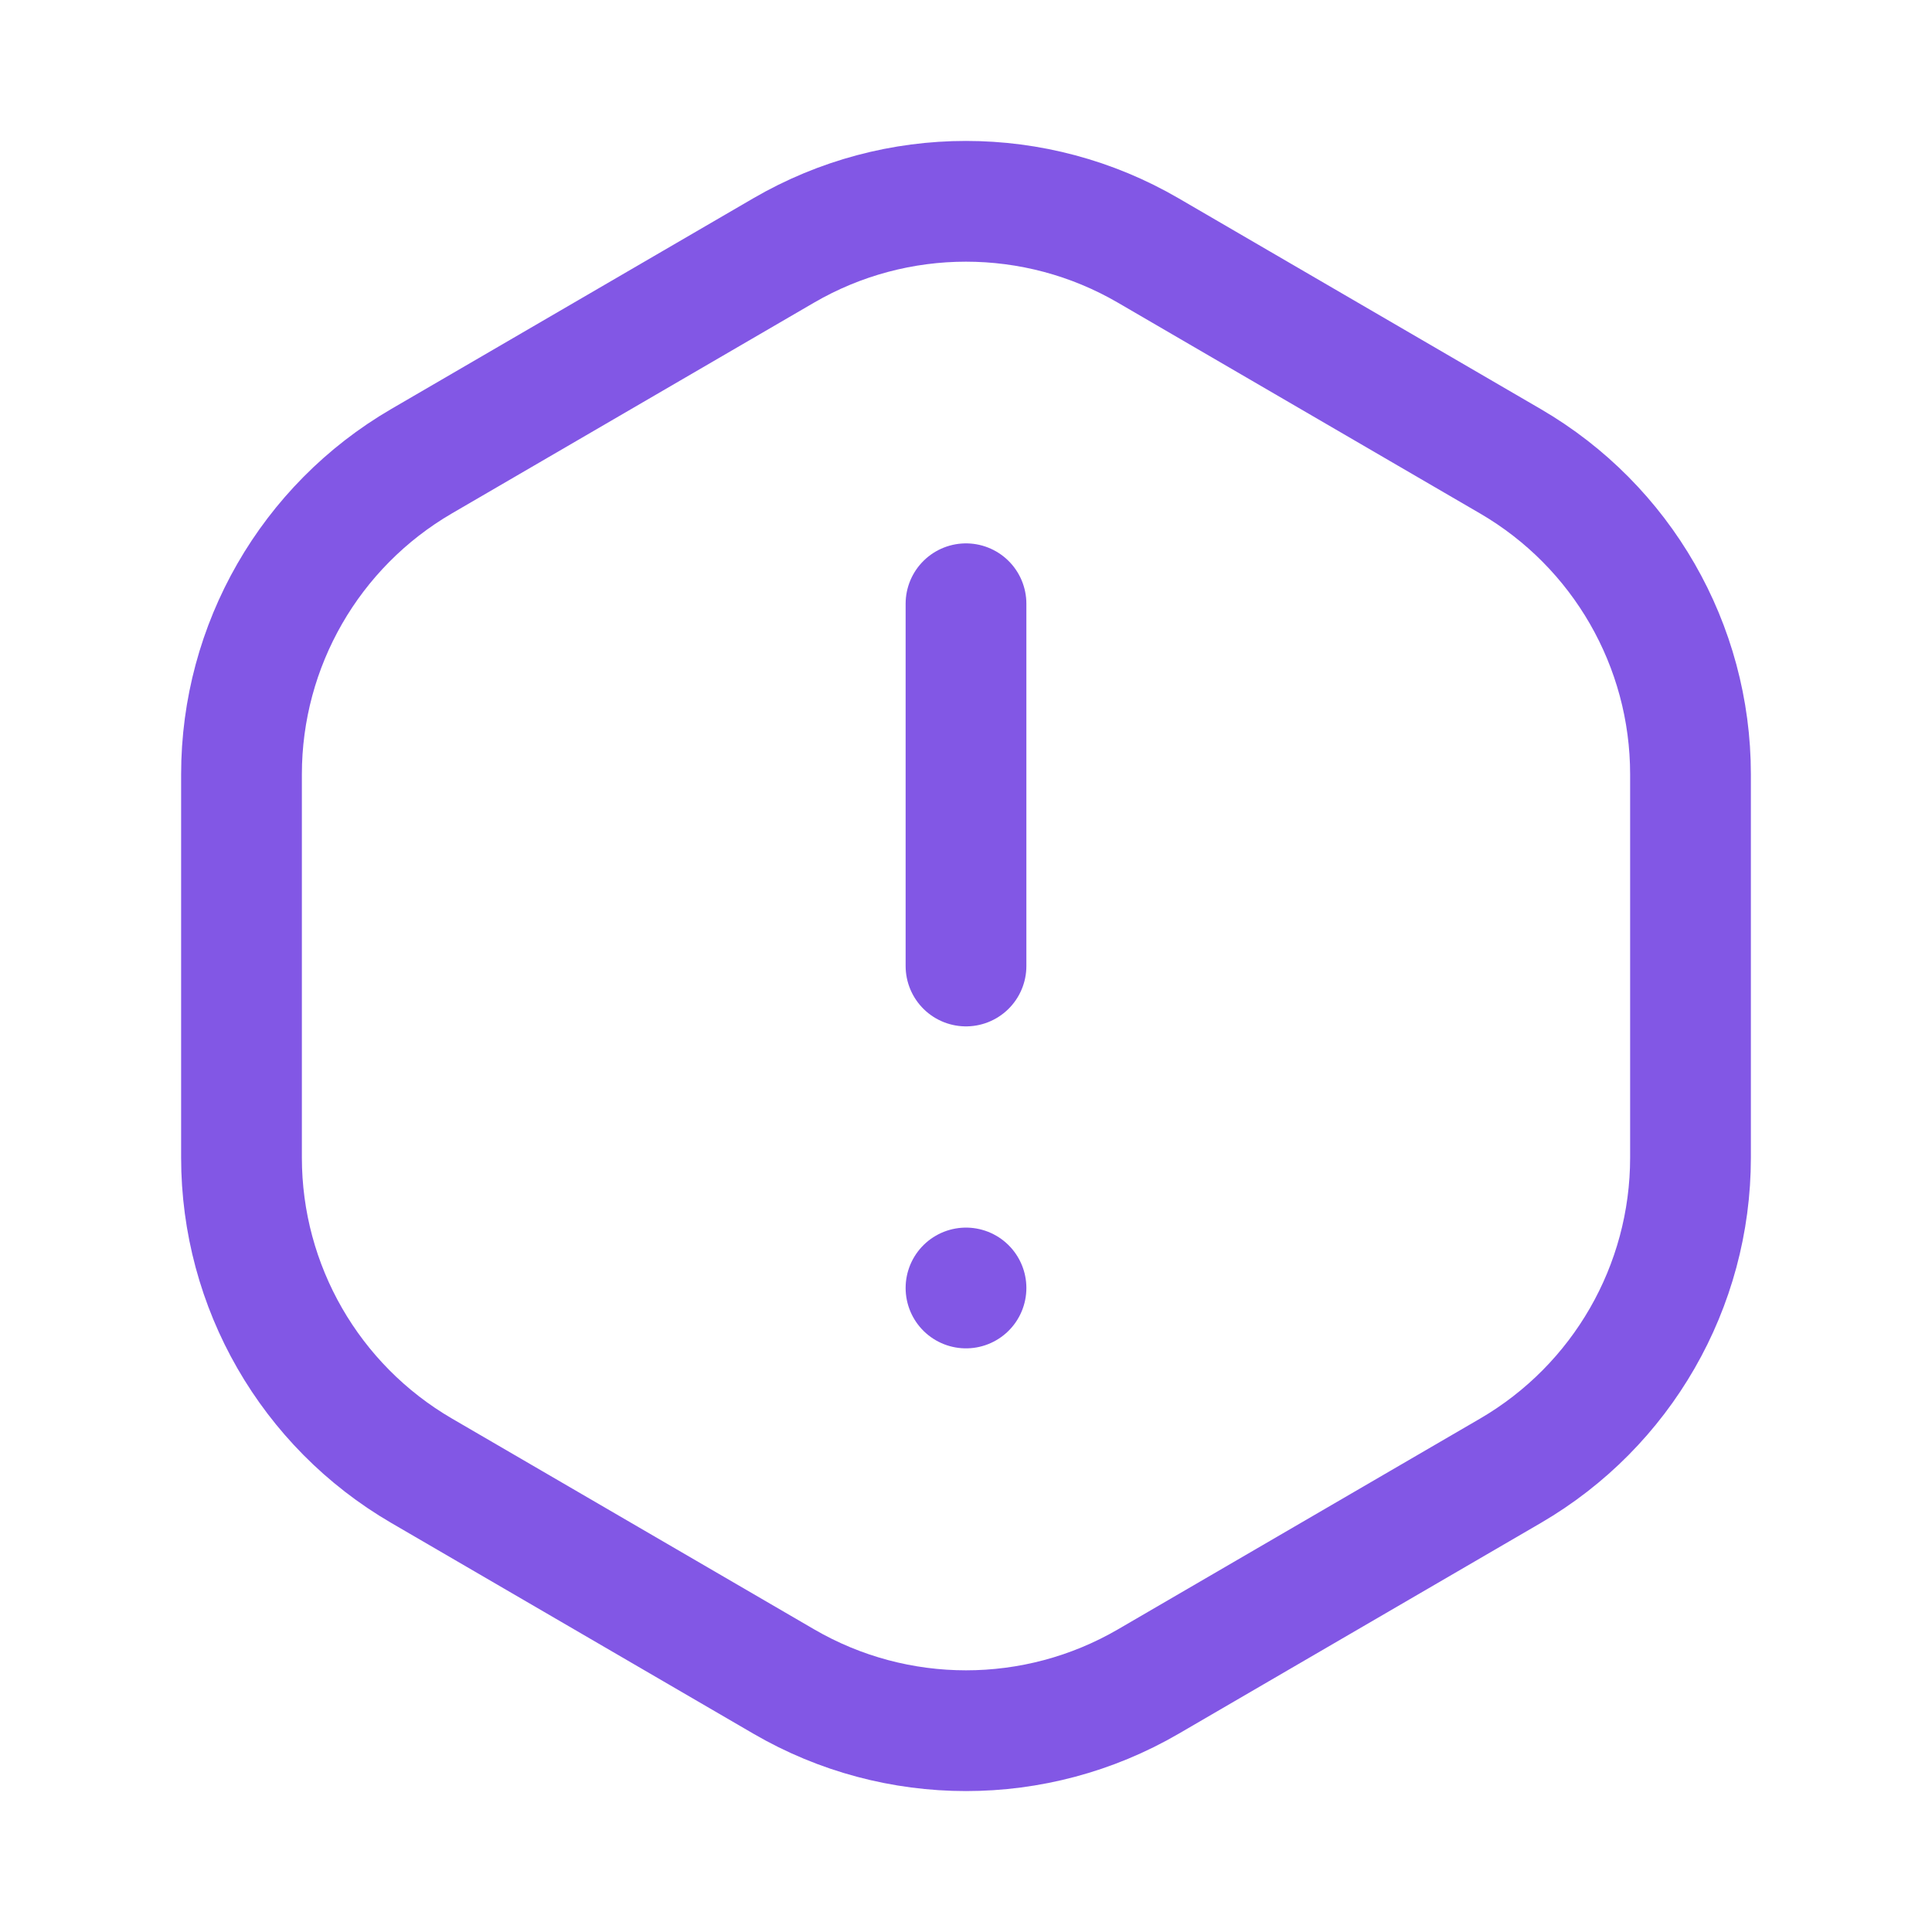
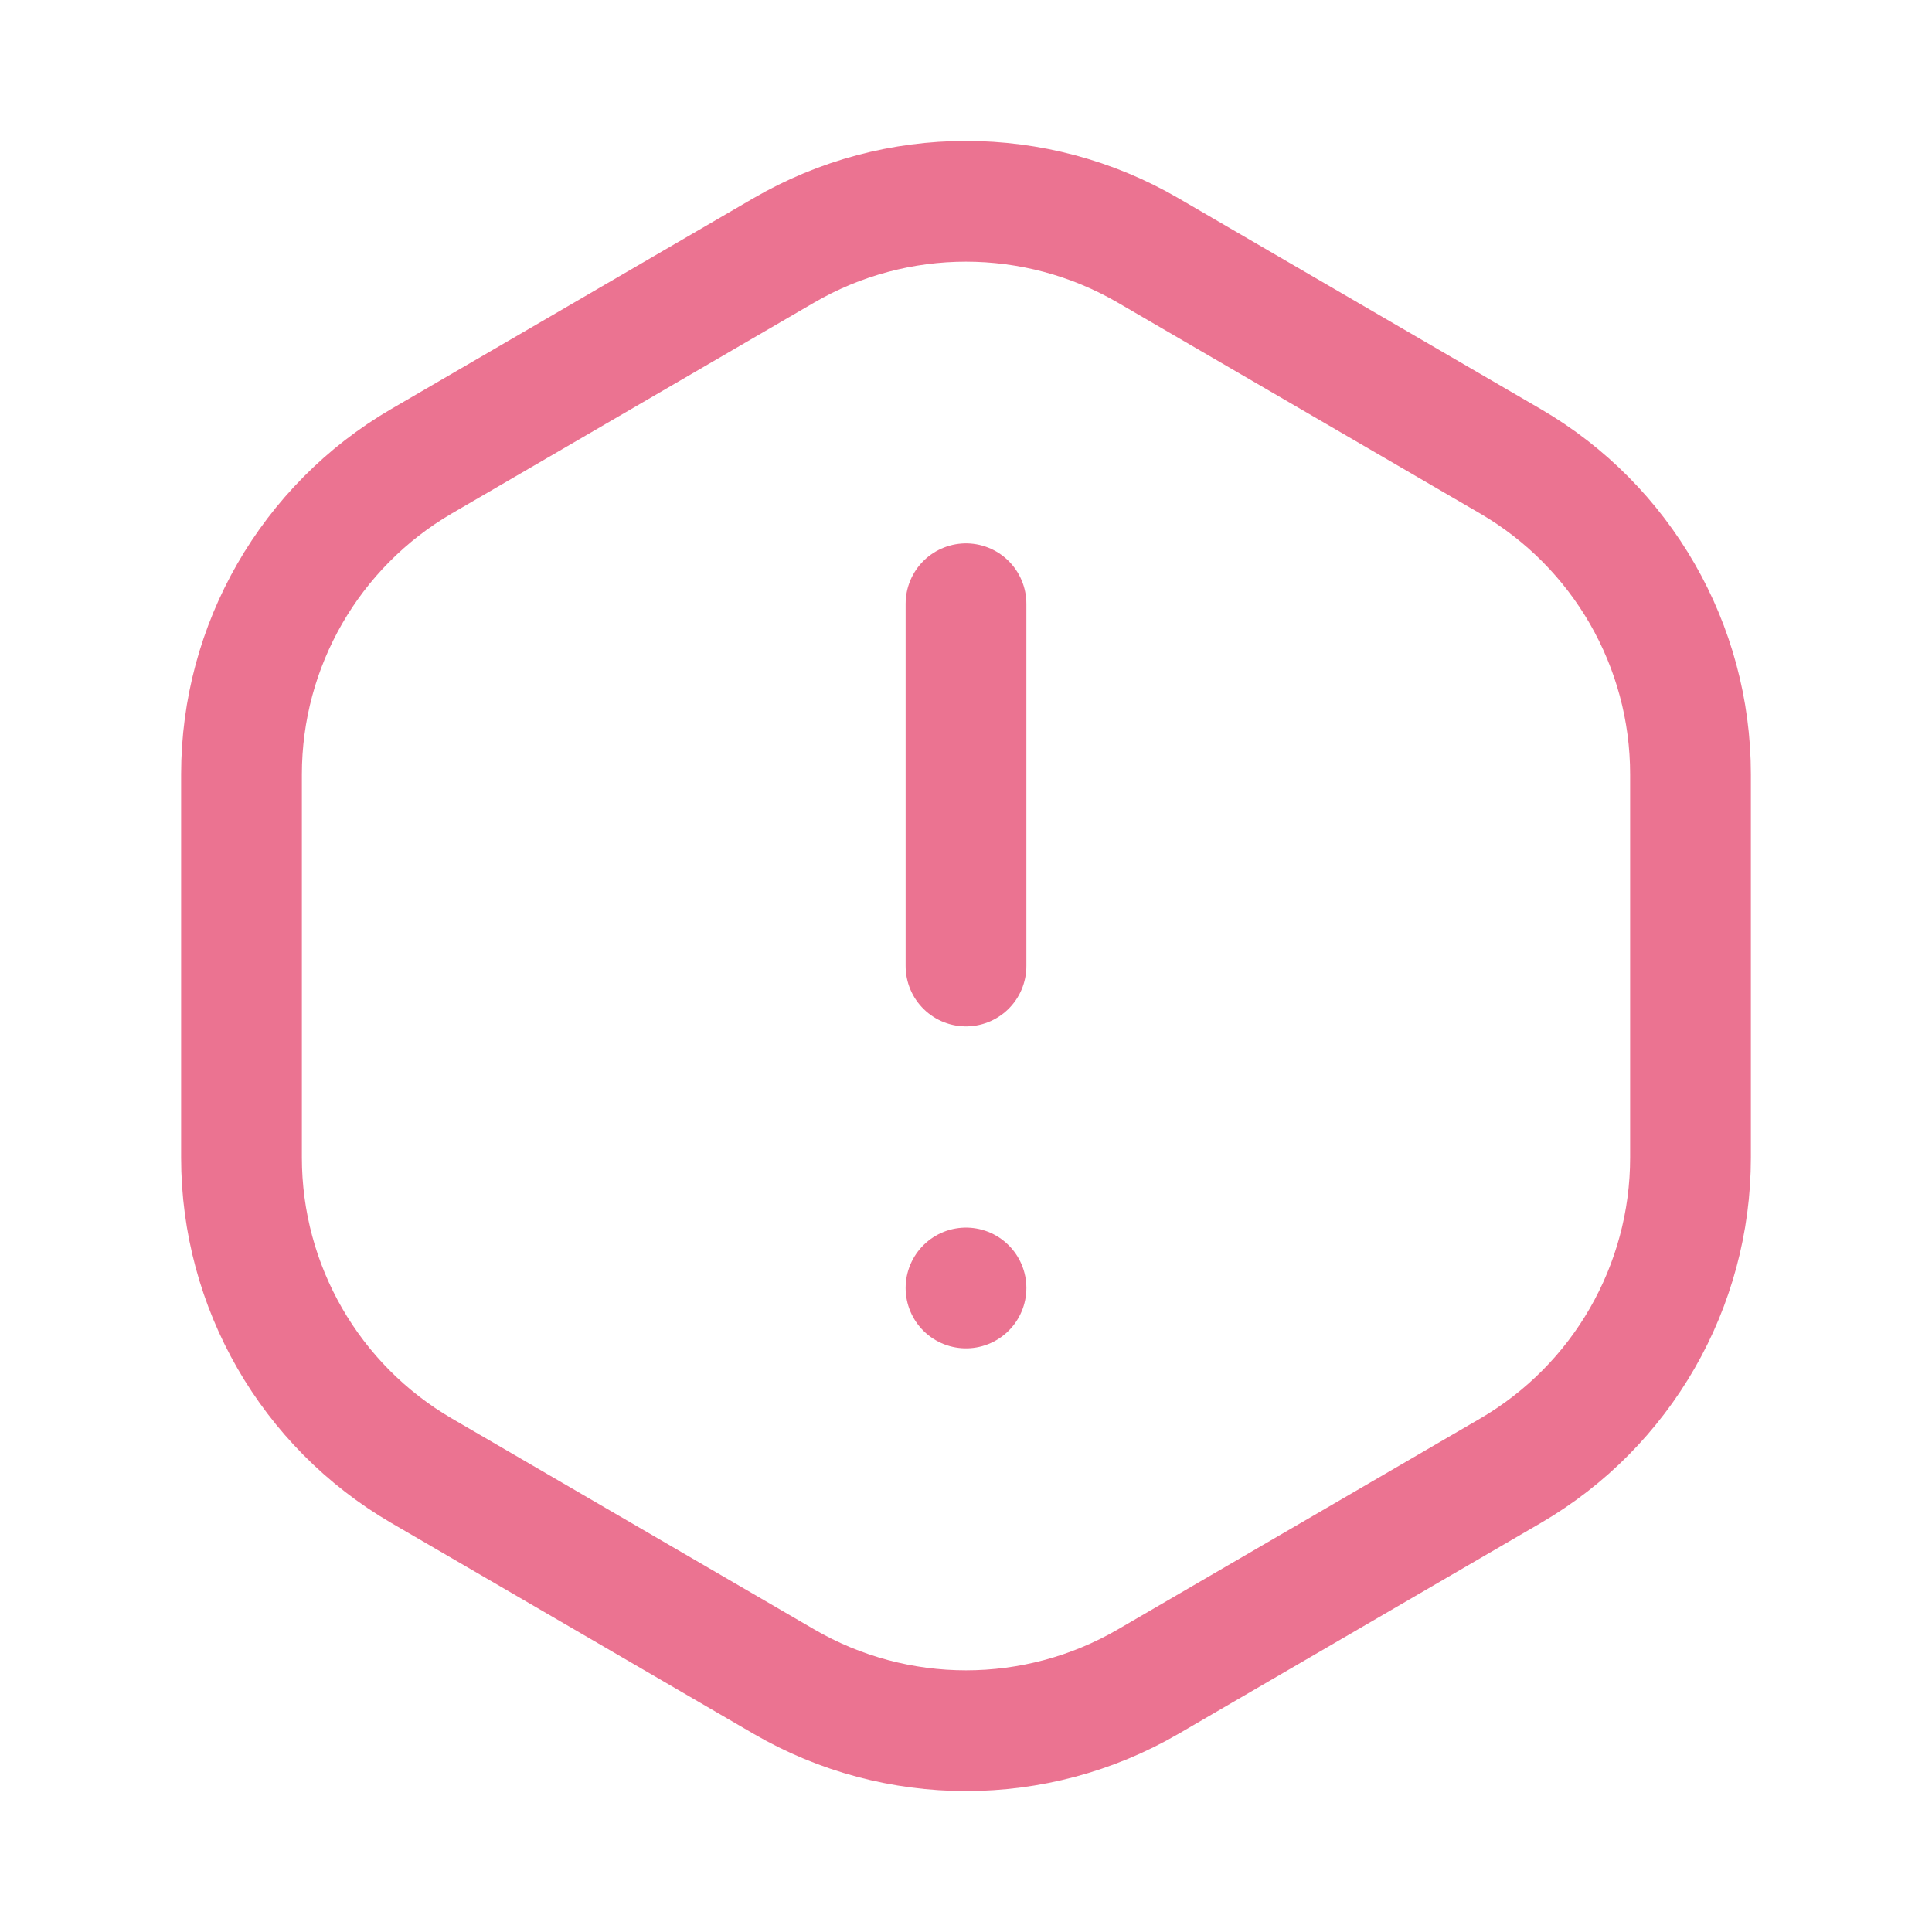
<svg xmlns="http://www.w3.org/2000/svg" width="32" height="32" viewBox="0 0 32 32" fill="none">
-   <path d="M16 16V10" stroke="#8257E5" stroke-width="2" stroke-linecap="round" stroke-linejoin="round" />
-   <path d="M16 21.333L16 21.333" stroke="#8257E5" stroke-width="2" stroke-linecap="round" stroke-linejoin="round" />
-   <path d="M4 19.174V12.825C4 10.689 5.136 8.715 6.981 7.64L12.981 4.148C14.847 3.063 17.152 3.063 19.017 4.148L25.017 7.64C26.864 8.715 28 10.689 28 12.825V19.174C28 21.311 26.864 23.285 25.019 24.36L19.019 27.852C17.153 28.937 14.848 28.937 12.983 27.852L6.983 24.36C5.136 23.285 4 21.311 4 19.174V19.174Z" stroke="#8257E5" stroke-width="2" stroke-linecap="round" stroke-linejoin="round" />
+   <path d="M16 16V10" stroke="rgba(226, 51, 95, 0.685)" stroke-width="2" stroke-linecap="round" stroke-linejoin="round" />
+   <path d="M16 21.333L16 21.333" stroke="rgba(226, 51, 95, 0.685)" stroke-width="2" stroke-linecap="round" stroke-linejoin="round" />
+   <path d="M4 19.174V12.825C4 10.689 5.136 8.715 6.981 7.64L12.981 4.148C14.847 3.063 17.152 3.063 19.017 4.148L25.017 7.64C26.864 8.715 28 10.689 28 12.825V19.174C28 21.311 26.864 23.285 25.019 24.36L19.019 27.852C17.153 28.937 14.848 28.937 12.983 27.852L6.983 24.36C5.136 23.285 4 21.311 4 19.174V19.174Z" stroke="rgba(226, 51, 95, 0.685)" stroke-width="2" stroke-linecap="round" stroke-linejoin="round" />
</svg>
